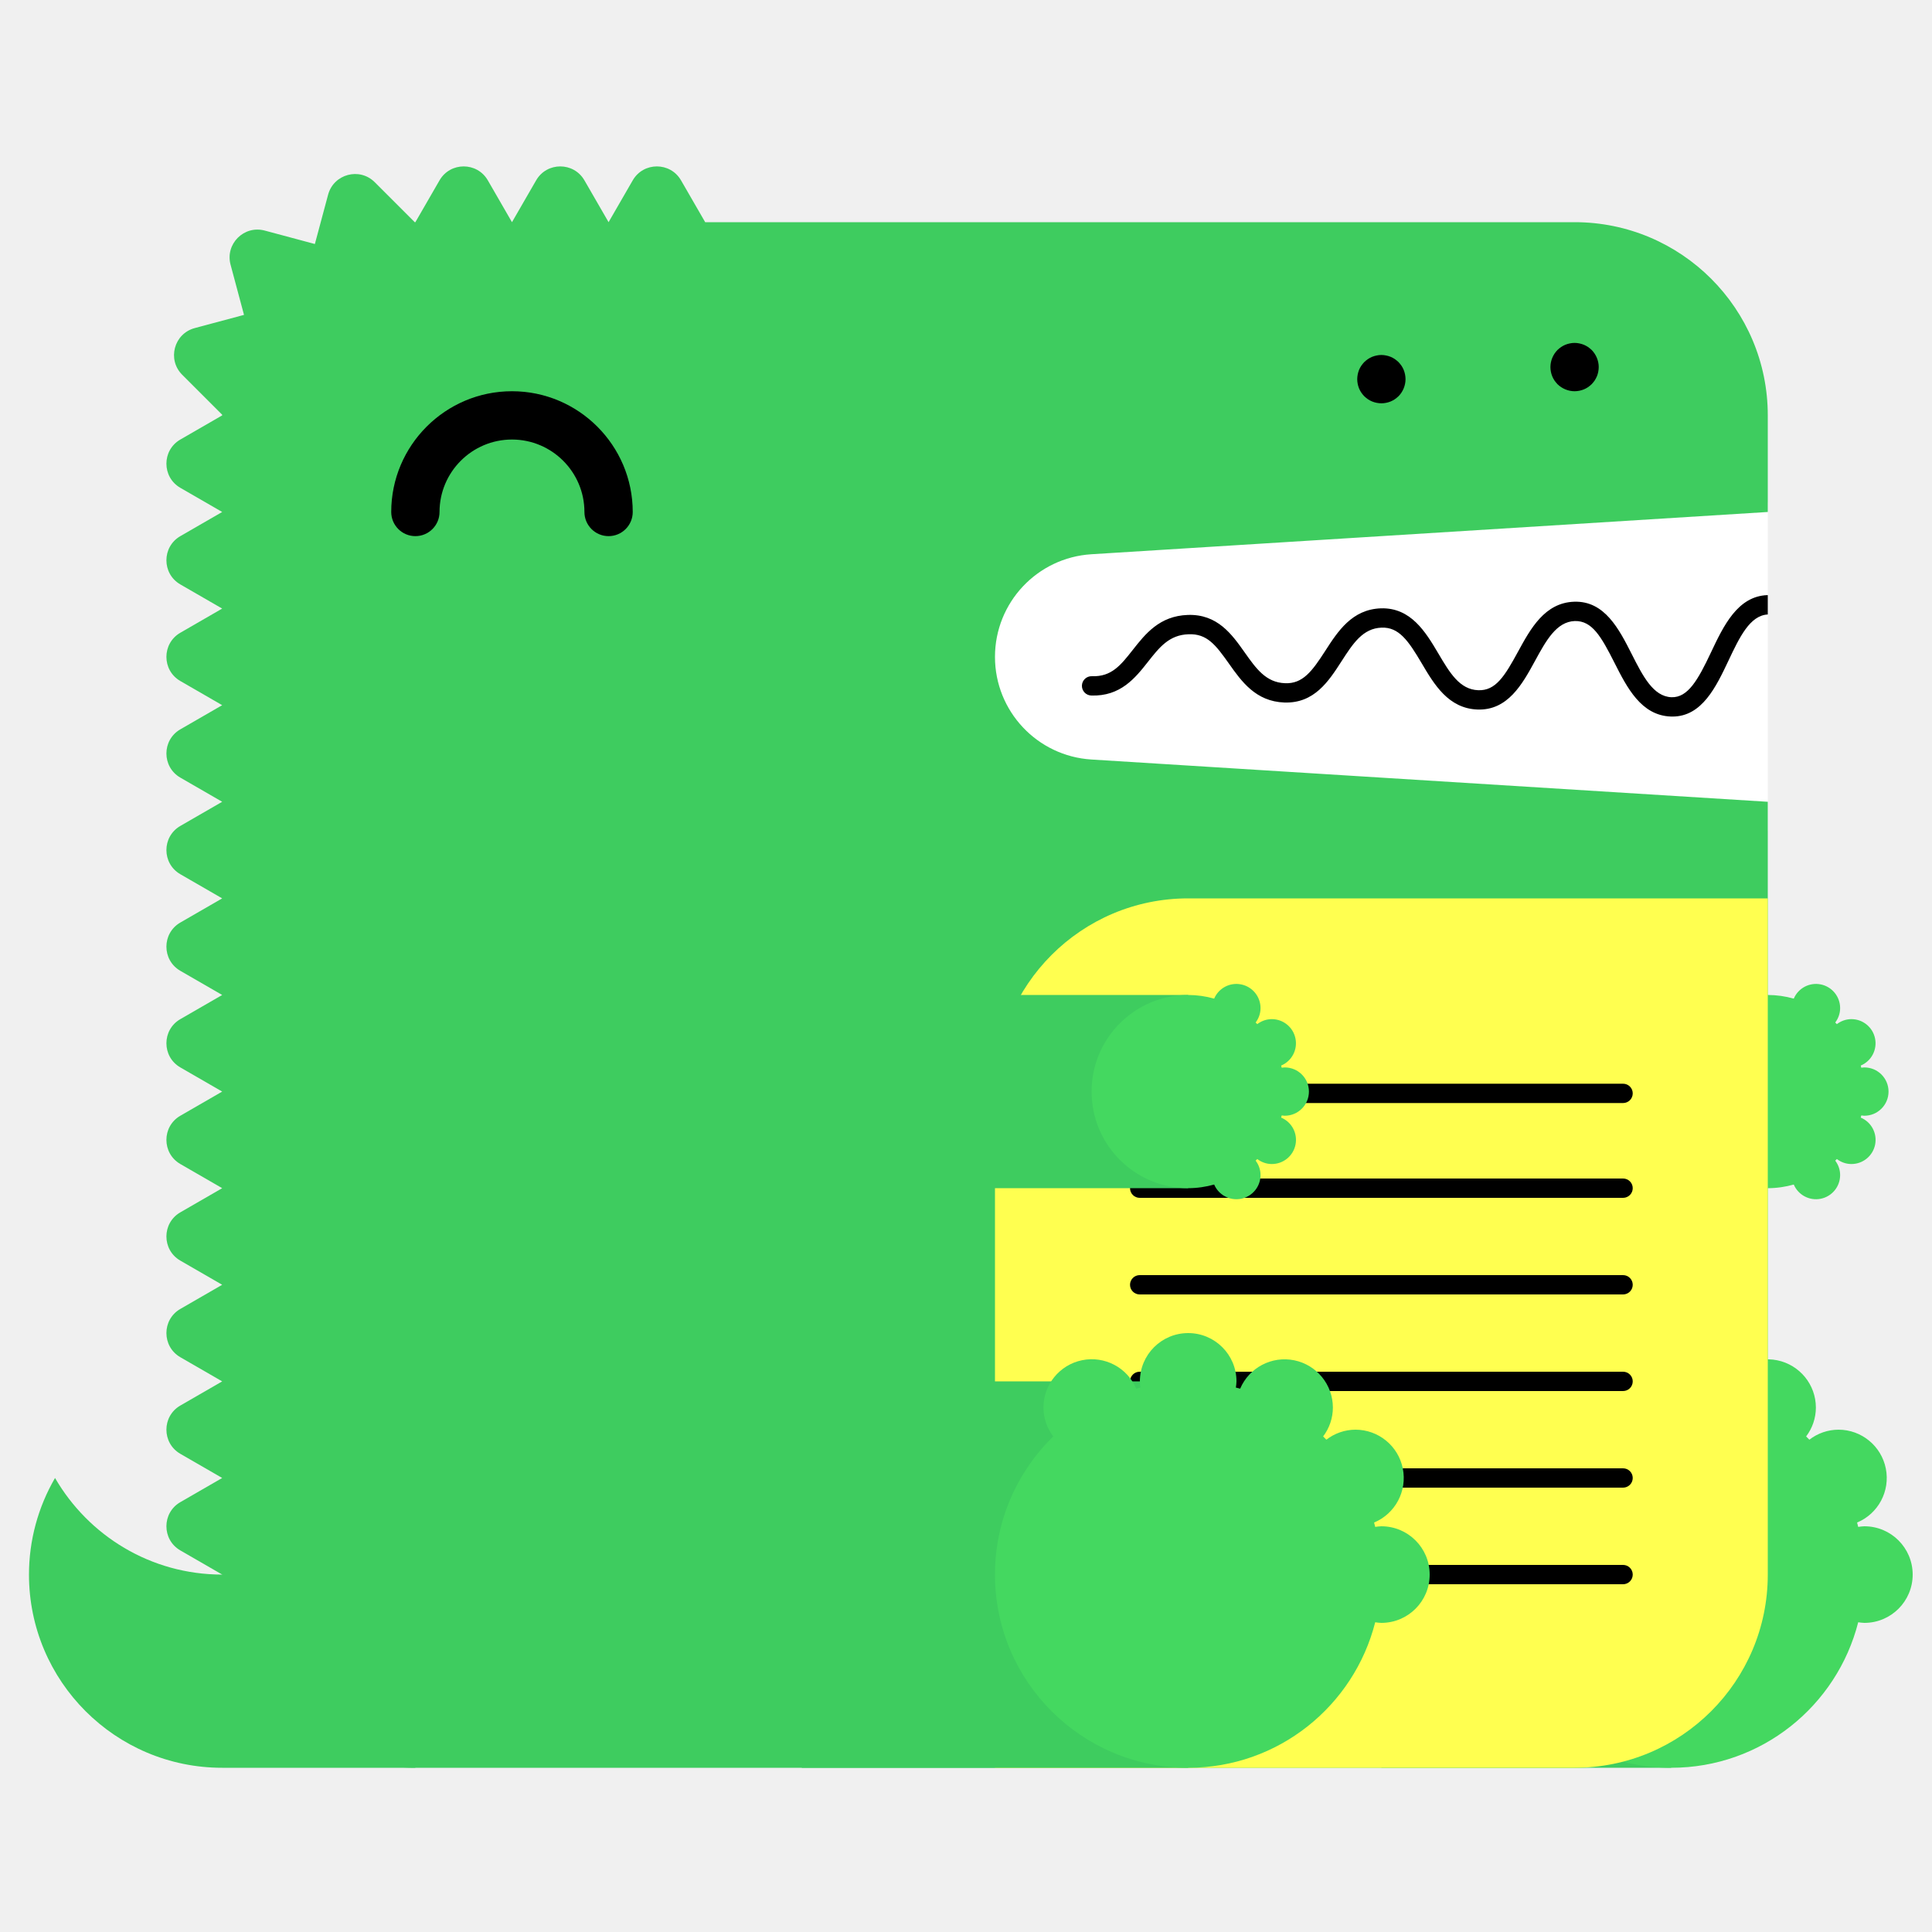
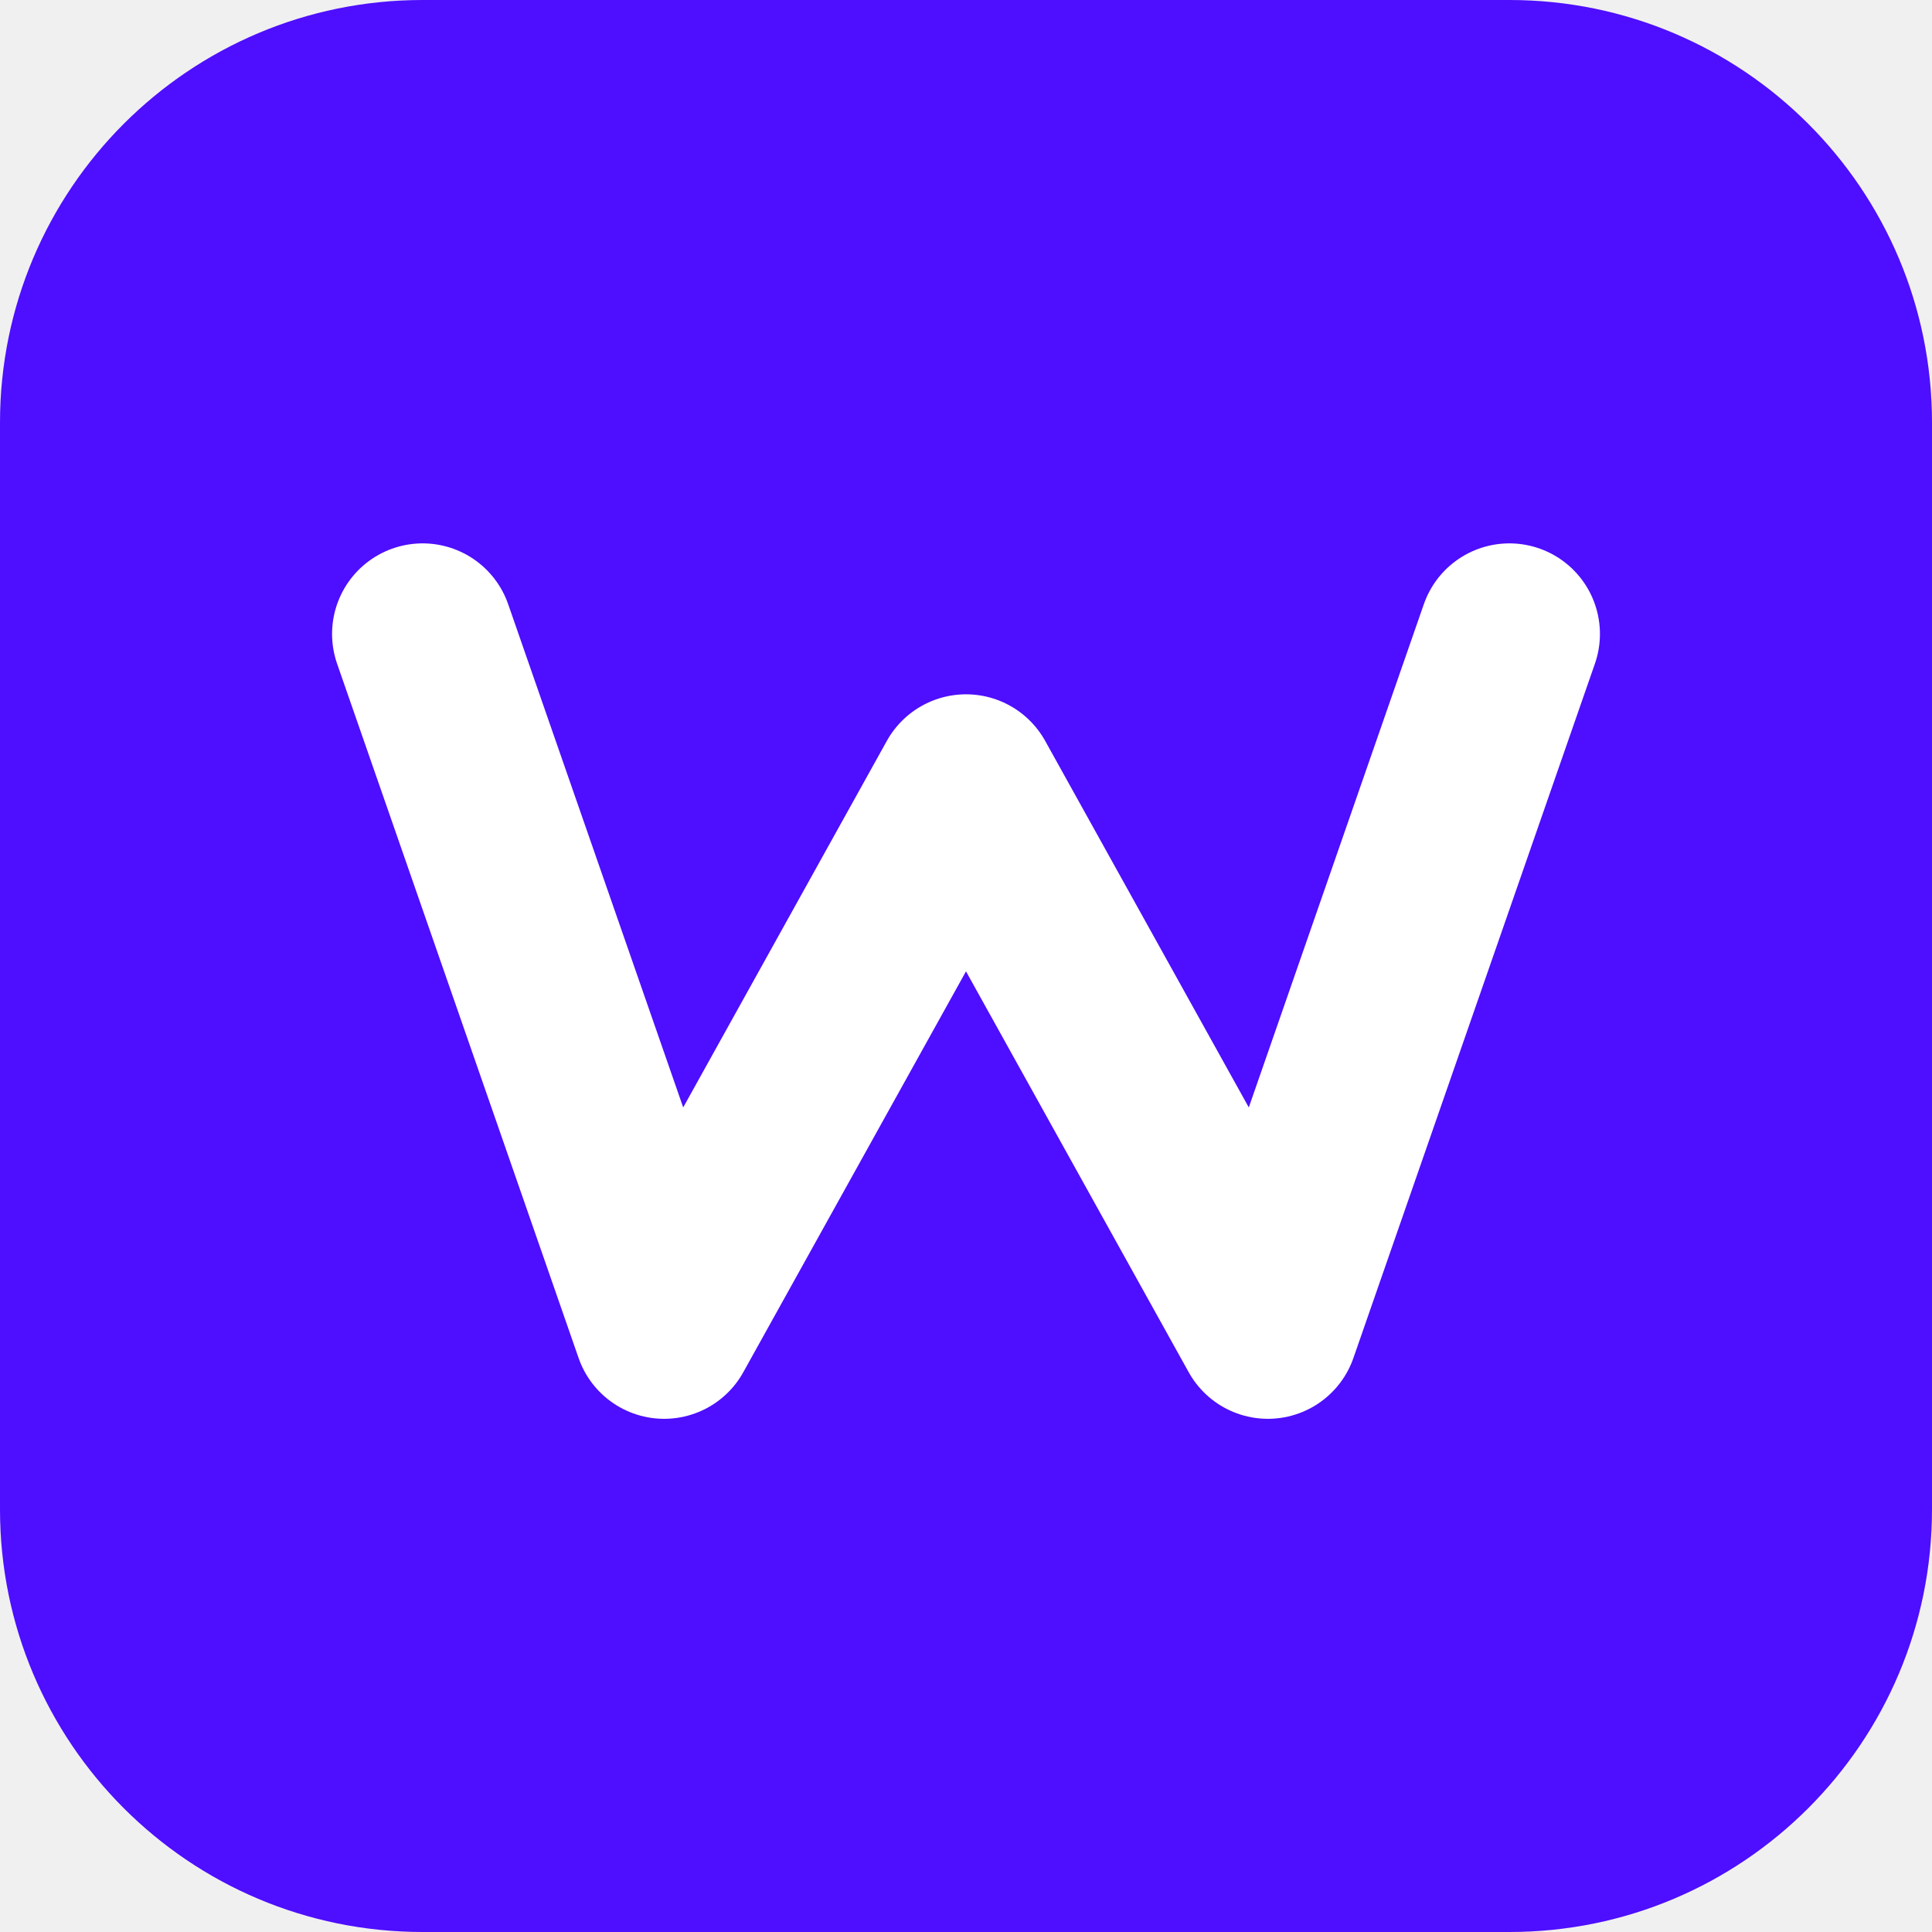
- <svg xmlns="http://www.w3.org/2000/svg" width="200" height="200" viewBox="0 0 200 200">
-   <g fill="none" fill-rule="evenodd">
-     <path fill="#FFF" d="M99 52h84v34H99z" />
-     <path d="M23 163c-7.398 0-13.843-4.027-17.303-10A19.886 19.886 0 0 0 3 163c0 11.046 8.954 20 20 20h20v-20H23z" fill="#3ECC5F" />
-     <path d="M112.98 57.376L183 53V43c0-11.046-8.954-20-20-20H73l-2.5-4.33c-1.112-1.925-3.889-1.925-5 0L63 23l-2.5-4.33c-1.111-1.925-3.889-1.925-5 0L53 23l-2.5-4.33c-1.111-1.925-3.889-1.925-5 0L43 23c-.022 0-.042.003-.065.003l-4.142-4.141c-1.57-1.571-4.252-.853-4.828 1.294l-1.369 5.104-5.192-1.392c-2.148-.575-4.111 1.389-3.535 3.536l1.39 5.193-5.102 1.367c-2.148.576-2.867 3.259-1.296 4.83l4.142 4.142c0 .021-.003.042-.003.064l-4.33 2.5c-1.925 1.111-1.925 3.889 0 5L23 53l-4.33 2.5c-1.925 1.111-1.925 3.889 0 5L23 63l-4.33 2.5c-1.925 1.111-1.925 3.889 0 5L23 73l-4.33 2.5c-1.925 1.111-1.925 3.889 0 5L23 83l-4.33 2.5c-1.925 1.111-1.925 3.889 0 5L23 93l-4.33 2.5c-1.925 1.111-1.925 3.889 0 5L23 103l-4.33 2.5c-1.925 1.111-1.925 3.889 0 5L23 113l-4.33 2.5c-1.925 1.111-1.925 3.889 0 5L23 123l-4.33 2.5c-1.925 1.111-1.925 3.889 0 5L23 133l-4.33 2.5c-1.925 1.111-1.925 3.889 0 5L23 143l-4.33 2.5c-1.925 1.111-1.925 3.889 0 5L23 153l-4.33 2.5c-1.925 1.111-1.925 3.889 0 5L23 163c0 11.046 8.954 20 20 20h120c11.046 0 20-8.954 20-20V83l-70.02-4.376A10.645 10.645 0 0 1 103 68c0-5.621 4.37-10.273 9.98-10.624" fill="#3ECC5F" />
-     <path fill="#3ECC5F" d="M143 183h30v-40h-30z" />
-     <path d="M193 158c-.219 0-.428.037-.639.064-.038-.15-.074-.301-.116-.451A5 5 0 0 0 190.32 148a4.96 4.96 0 0 0-3.016 1.036 26.531 26.531 0 0 0-.335-.336 4.955 4.955 0 0 0 1.011-2.987 5 5 0 0 0-9.599-1.959c-.148-.042-.297-.077-.445-.115.027-.211.064-.42.064-.639a5 5 0 0 0-5-5 5 5 0 0 0-5 5c0 .219.037.428.064.639-.148.038-.297.073-.445.115a4.998 4.998 0 0 0-9.599 1.959c0 1.125.384 2.151 1.011 2.987-3.717 3.632-6.031 8.693-6.031 14.3 0 11.046 8.954 20 20 20 9.339 0 17.16-6.41 19.361-15.064.211.027.42.064.639.064a5 5 0 0 0 5-5 5 5 0 0 0-5-5" fill="#44D860" />
-     <path fill="#3ECC5F" d="M153 123h30v-20h-30z" />
-     <path d="M193 115.5a2.5 2.5 0 1 0 0-5c-.109 0-.214.019-.319.032-.02-.075-.037-.15-.058-.225a2.501 2.501 0 0 0-.963-4.807c-.569 0-1.088.197-1.508.518a6.653 6.653 0 0 0-.168-.168c.314-.417.506-.931.506-1.494a2.5 2.5 0 0 0-4.8-.979A9.987 9.987 0 0 0 183 103c-5.522 0-10 4.478-10 10s4.478 10 10 10c.934 0 1.833-.138 2.69-.377a2.5 2.5 0 0 0 4.8-.979c0-.563-.192-1.077-.506-1.494.057-.055.113-.111.168-.168.42.321.939.518 1.508.518a2.5 2.5 0 0 0 .963-4.807c.021-.074.038-.15.058-.225.105.013.21.032.319.032" fill="#44D860" />
-     <path d="M63 55.5a2.5 2.5 0 0 1-2.5-2.5c0-4.136-3.364-7.5-7.5-7.5s-7.5 3.364-7.5 7.5a2.5 2.5 0 1 1-5 0c0-6.893 5.607-12.5 12.5-12.5S65.5 46.107 65.5 53a2.5 2.5 0 0 1-2.5 2.5" fill="#000" />
-     <path d="M103 183h60c11.046 0 20-8.954 20-20V93h-60c-11.046 0-20 8.954-20 20v70z" fill="#FFFF50" />
-     <path d="M168.02 124h-50.04a1 1 0 1 1 0-2h50.04a1 1 0 1 1 0 2m0 20h-50.04a1 1 0 1 1 0-2h50.04a1 1 0 1 1 0 2m0 20h-50.04a1 1 0 1 1 0-2h50.04a1 1 0 1 1 0 2m0-49.814h-50.04a1 1 0 1 1 0-2h50.04a1 1 0 1 1 0 2m0 19.814h-50.04a1 1 0 1 1 0-2h50.04a1 1 0 1 1 0 2m0 20h-50.04a1 1 0 1 1 0-2h50.04a1 1 0 1 1 0 2M183 61.611c-.012 0-.022-.006-.034-.005-3.09.105-4.552 3.196-5.842 5.923-1.346 2.85-2.387 4.703-4.093 4.647-1.889-.068-2.969-2.202-4.113-4.46-1.314-2.594-2.814-5.536-5.963-5.426-3.046.104-4.513 2.794-5.807 5.167-1.377 2.528-2.314 4.065-4.121 3.994-1.927-.07-2.951-1.805-4.136-3.813-1.321-2.236-2.848-4.75-5.936-4.664-2.994.103-4.465 2.385-5.763 4.4-1.373 2.13-2.335 3.428-4.165 3.351-1.973-.07-2.992-1.51-4.171-3.177-1.324-1.873-2.816-3.993-5.895-3.89-2.928.1-4.399 1.97-5.696 3.618-1.232 1.564-2.194 2.802-4.229 2.724a1 1 0 0 0-.072 2c3.017.101 4.545-1.8 5.872-3.487 1.177-1.496 2.193-2.787 4.193-2.855 1.926-.082 2.829 1.115 4.195 3.045 1.297 1.834 2.769 3.914 5.731 4.021 3.103.104 4.596-2.215 5.918-4.267 1.182-1.834 2.202-3.417 4.15-3.484 1.793-.067 2.769 1.35 4.145 3.681 1.297 2.197 2.766 4.686 5.787 4.796 3.125.108 4.634-2.62 5.949-5.035 1.139-2.088 2.214-4.06 4.119-4.126 1.793-.042 2.728 1.595 4.111 4.33 1.292 2.553 2.757 5.445 5.825 5.556l.169.003c3.064 0 4.518-3.075 5.805-5.794 1.139-2.41 2.217-4.68 4.067-4.773v-2z" fill="#000" />
-     <path fill="#3ECC5F" d="M83 183h40v-40H83z" />
-     <path d="M143 158c-.219 0-.428.037-.639.064-.038-.15-.074-.301-.116-.451A5 5 0 0 0 140.32 148a4.96 4.96 0 0 0-3.016 1.036 26.531 26.531 0 0 0-.335-.336 4.955 4.955 0 0 0 1.011-2.987 5 5 0 0 0-9.599-1.959c-.148-.042-.297-.077-.445-.115.027-.211.064-.42.064-.639a5 5 0 0 0-5-5 5 5 0 0 0-5 5c0 .219.037.428.064.639-.148.038-.297.073-.445.115a4.998 4.998 0 0 0-9.599 1.959c0 1.125.384 2.151 1.011 2.987-3.717 3.632-6.031 8.693-6.031 14.3 0 11.046 8.954 20 20 20 9.339 0 17.16-6.41 19.361-15.064.211.027.42.064.639.064a5 5 0 0 0 5-5 5 5 0 0 0-5-5" fill="#44D860" />
-     <path fill="#3ECC5F" d="M83 123h40v-20H83z" />
-     <path d="M133 115.5a2.5 2.5 0 1 0 0-5c-.109 0-.214.019-.319.032-.02-.075-.037-.15-.058-.225a2.501 2.501 0 0 0-.963-4.807c-.569 0-1.088.197-1.508.518a6.653 6.653 0 0 0-.168-.168c.314-.417.506-.931.506-1.494a2.5 2.5 0 0 0-4.8-.979A9.987 9.987 0 0 0 123 103c-5.522 0-10 4.478-10 10s4.478 10 10 10c.934 0 1.833-.138 2.69-.377a2.5 2.5 0 0 0 4.8-.979c0-.563-.192-1.077-.506-1.494.057-.055.113-.111.168-.168.42.321.939.518 1.508.518a2.5 2.5 0 0 0 .963-4.807c.021-.074.038-.15.058-.225.105.013.21.032.319.032" fill="#44D860" />
-     <path d="M143 41.75c-.16 0-.33-.02-.49-.05a2.52 2.52 0 0 1-.47-.14c-.15-.06-.29-.14-.431-.23-.13-.09-.259-.2-.38-.31-.109-.12-.219-.24-.309-.38s-.17-.28-.231-.43a2.619 2.619 0 0 1-.189-.96c0-.16.02-.33.05-.49.03-.16.08-.31.139-.47.061-.15.141-.29.231-.43.09-.13.2-.26.309-.38.121-.11.25-.22.38-.31.141-.09.281-.17.431-.23.149-.06.31-.11.47-.14.32-.07.65-.07.98 0 .159.03.32.08.47.14.149.06.29.14.43.23.13.09.259.2.38.31.11.12.22.25.31.38.09.14.17.28.23.43.06.16.11.31.14.47.029.16.05.33.05.49 0 .66-.271 1.31-.73 1.77-.121.11-.25.22-.38.31-.14.09-.281.17-.43.23a2.565 2.565 0 0 1-.96.19m20-1.25c-.66 0-1.3-.27-1.771-.73a3.802 3.802 0 0 1-.309-.38c-.09-.14-.17-.28-.231-.43a2.619 2.619 0 0 1-.189-.96c0-.66.27-1.3.729-1.77.121-.11.25-.22.38-.31.141-.09.281-.17.431-.23.149-.06.31-.11.47-.14.32-.07.66-.07.98 0 .159.03.32.08.47.14.149.06.29.14.43.23.13.09.259.2.38.31.459.47.73 1.11.73 1.77 0 .16-.021.33-.05.49-.03.16-.08.32-.14.47-.07.15-.14.29-.23.43-.09.13-.2.26-.31.38-.121.11-.25.22-.38.31-.14.09-.281.17-.43.23a2.565 2.565 0 0 1-.96.19" fill="#000" />
-   </g>
+ <svg xmlns="http://www.w3.org/2000/svg" width="64" height="64" viewBox="0 0 64 64" role="img" aria-label="Warp">
+   <rect width="64" height="64" rx="14" fill="#4E0EFF" />
+   <path d="M14 21l8 23 10-18 10 18 8-23" fill="none" stroke="#fff" stroke-width="6" stroke-linecap="round" stroke-linejoin="round" />
</svg>
